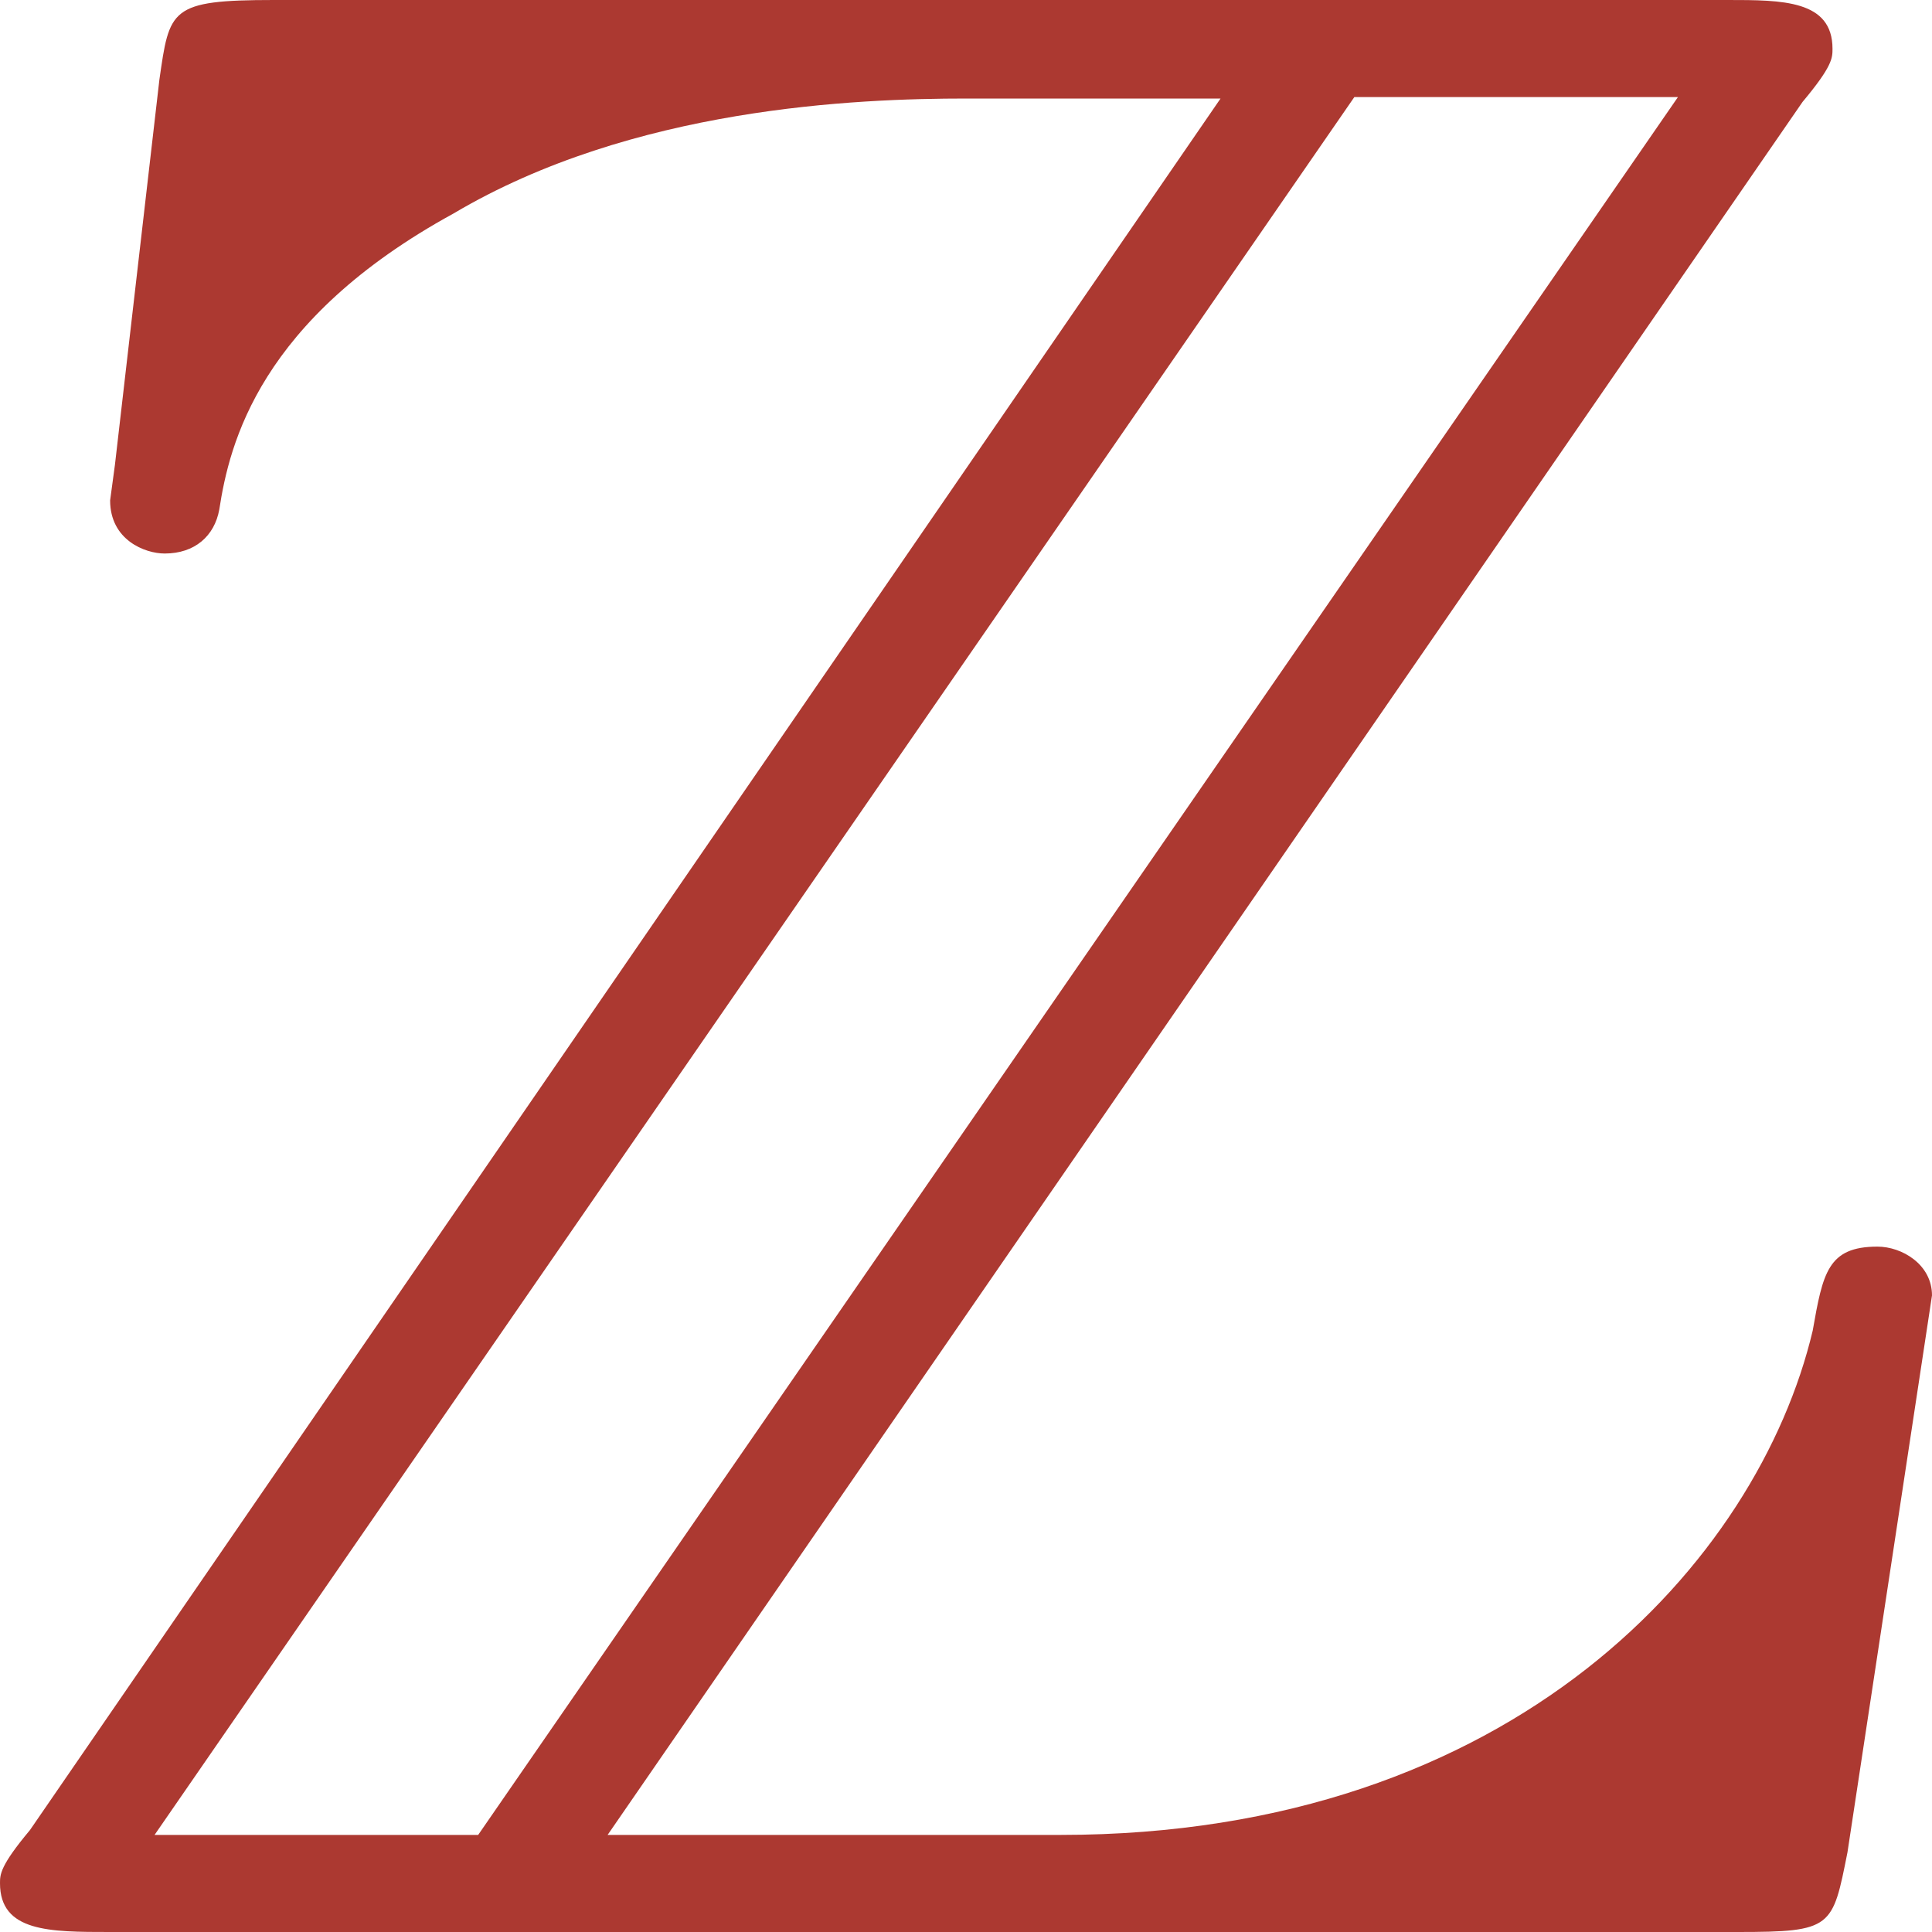
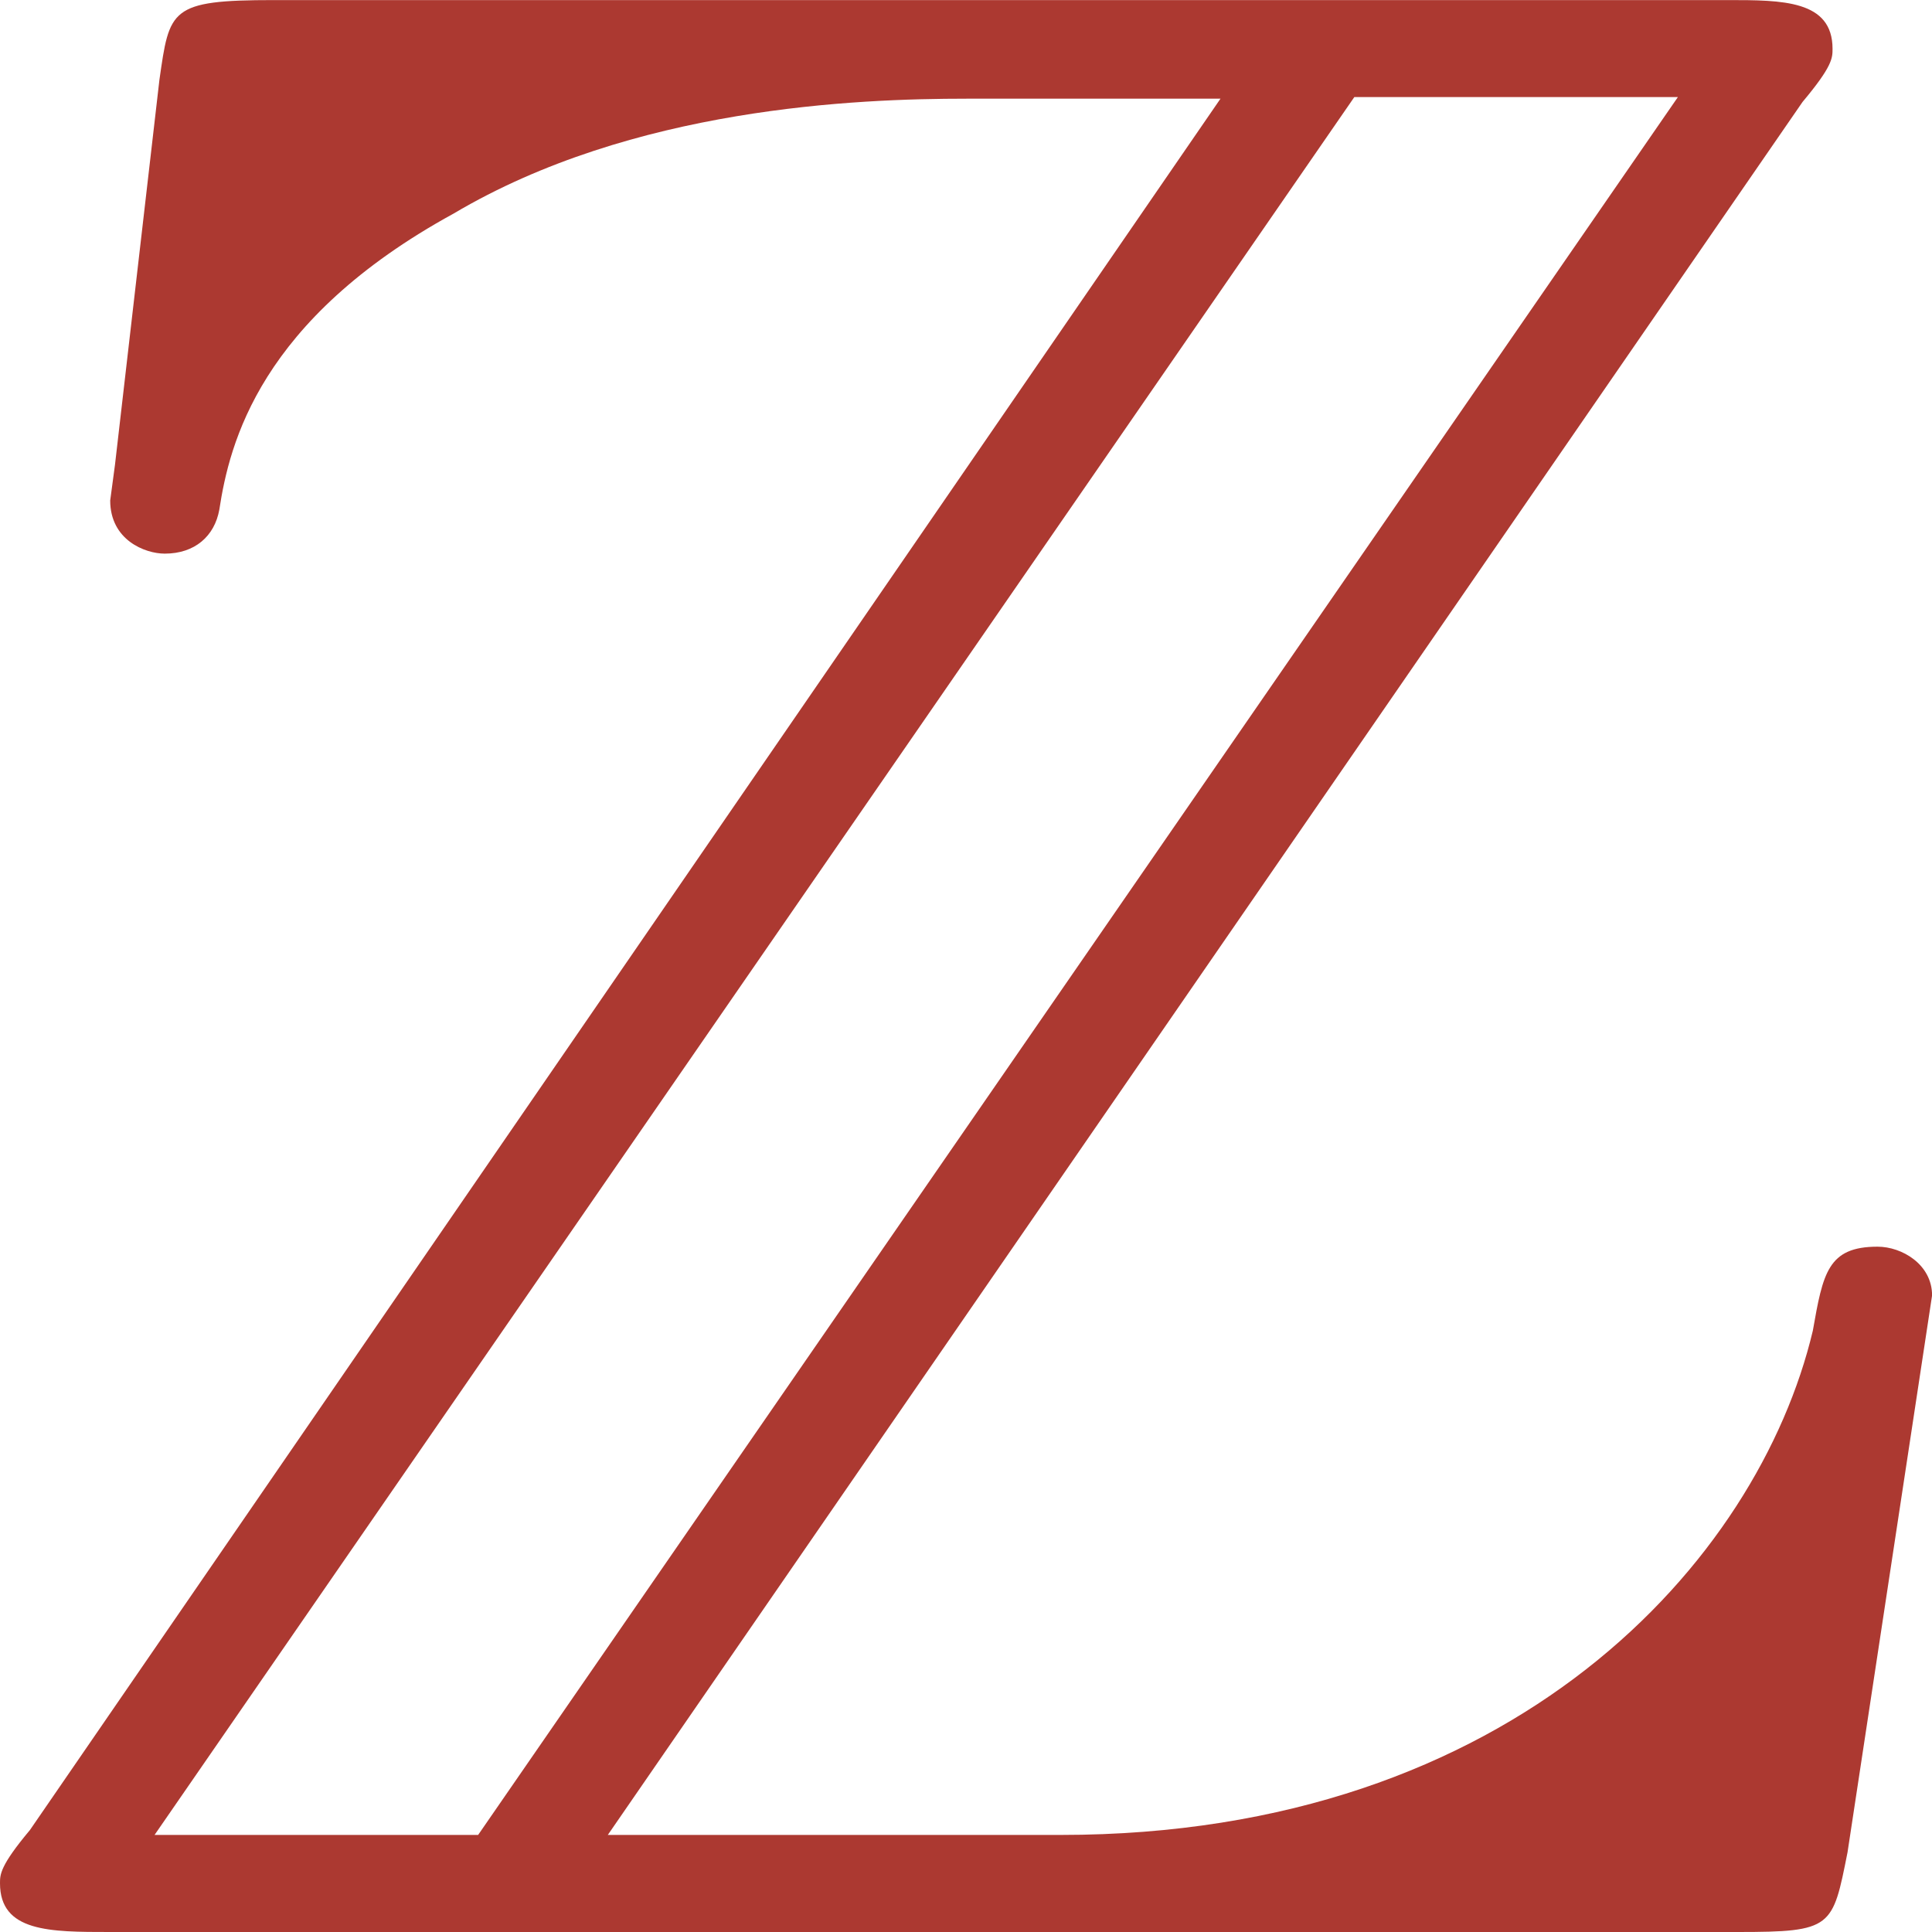
- <svg xmlns="http://www.w3.org/2000/svg" version="1.1" viewBox="0 0 400 400">
-   <path fill="#ac3931" d="M373.2,21.1c6.2-7.4,6.2-9.1,6.2-11,0-10.1-10.4-10.1-21.7-10.1H56.7c-21.6,0-21.6,1.9-23.7,16.5l-9.2,79.7-1,7.4c0,8.2,7.2,11,11.3,11,6.2,0,10.3-3.6,11.3-9.1,2.1-13.7,8.3-39.3,48.5-61.3,37.1-22,83.5-23.8,106.2-23.8h52.6L6.2,378.9c-6.2,7.4-6.2,9.2-6.2,11,0,10.1,10.3,10.1,22.7,10.1h337.1c19.6,0,19.6-.9,22.7-16.5l17.5-115.3c0-6.4-6.2-10.1-11.3-10.1-10.3,0-11.3,5.5-13.4,17.4-11.3,47.6-61.8,104.4-155.7,104.4h-93.8L373.2,21.1ZM280.4,20.1h67L99,379.9H32L280.4,20.1Z" />
+ <svg xmlns="http://www.w3.org/2000/svg" id="Layer_1" viewBox="0 0 250 250">
+   <defs>
+     <style>
+       .cls-1 {
+         fill: #ac3931;
+       }
+     </style>
+   </defs>
+   <path class="cls-1" d="M233.25,13.19c3.88-4.62,3.88-5.69,3.88-6.87,0-6.31-6.5-6.31-13.56-6.31H35.44c-13.5,0-13.5,1.19-14.81,10.31l-5.75,49.81-.62,4.63c0,5.12,4.5,6.88,7.06,6.88,3.88,0,6.44-2.25,7.06-5.69,1.31-8.56,5.19-24.56,30.31-38.31,23.19-13.75,52.19-14.87,66.37-14.87h32.87L3.87,236.81c-3.87,4.62-3.87,5.75-3.87,6.88,0,6.31,6.44,6.31,14.19,6.31h210.69c12.25,0,12.25-.56,14.19-10.31l10.94-72.06c0-4-3.88-6.31-7.06-6.31-6.44,0-7.06,3.44-8.37,10.87-7.06,29.75-38.62,65.25-97.31,65.25h-58.62L233.25,13.19ZM175.25,12.56h41.87L61.87,237.44H20L175.25,12.56Z" />
</svg>
